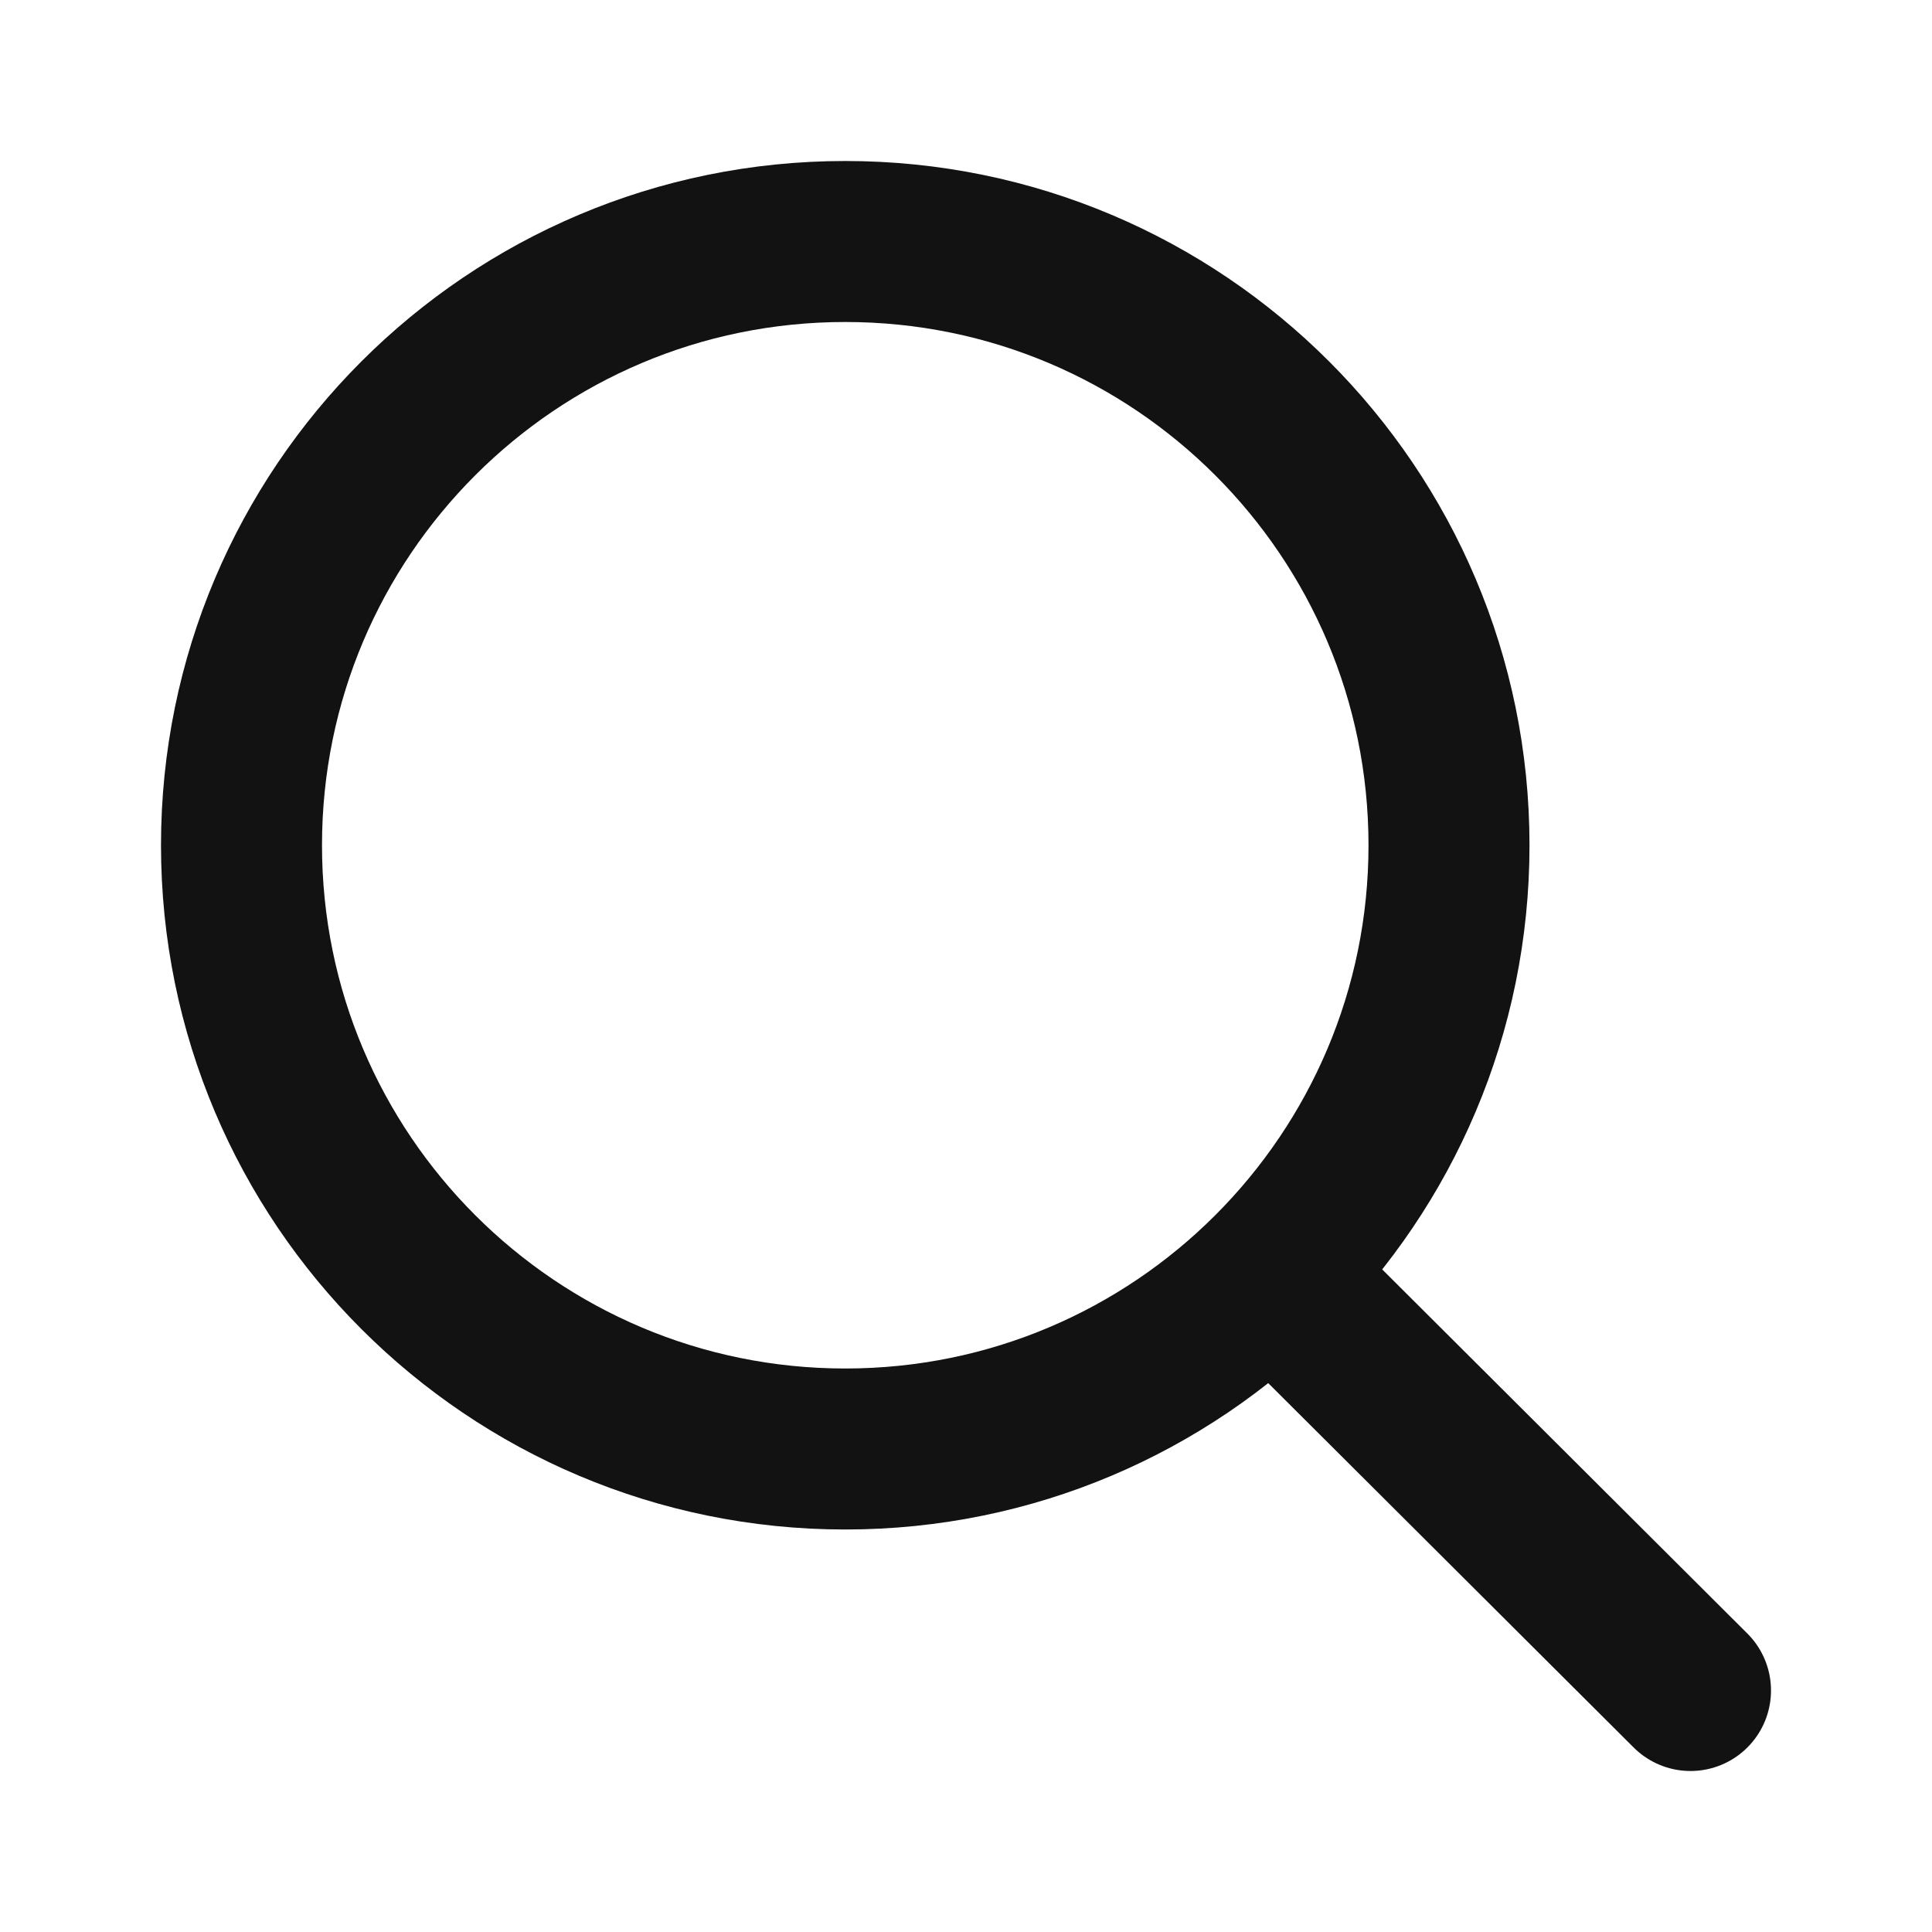
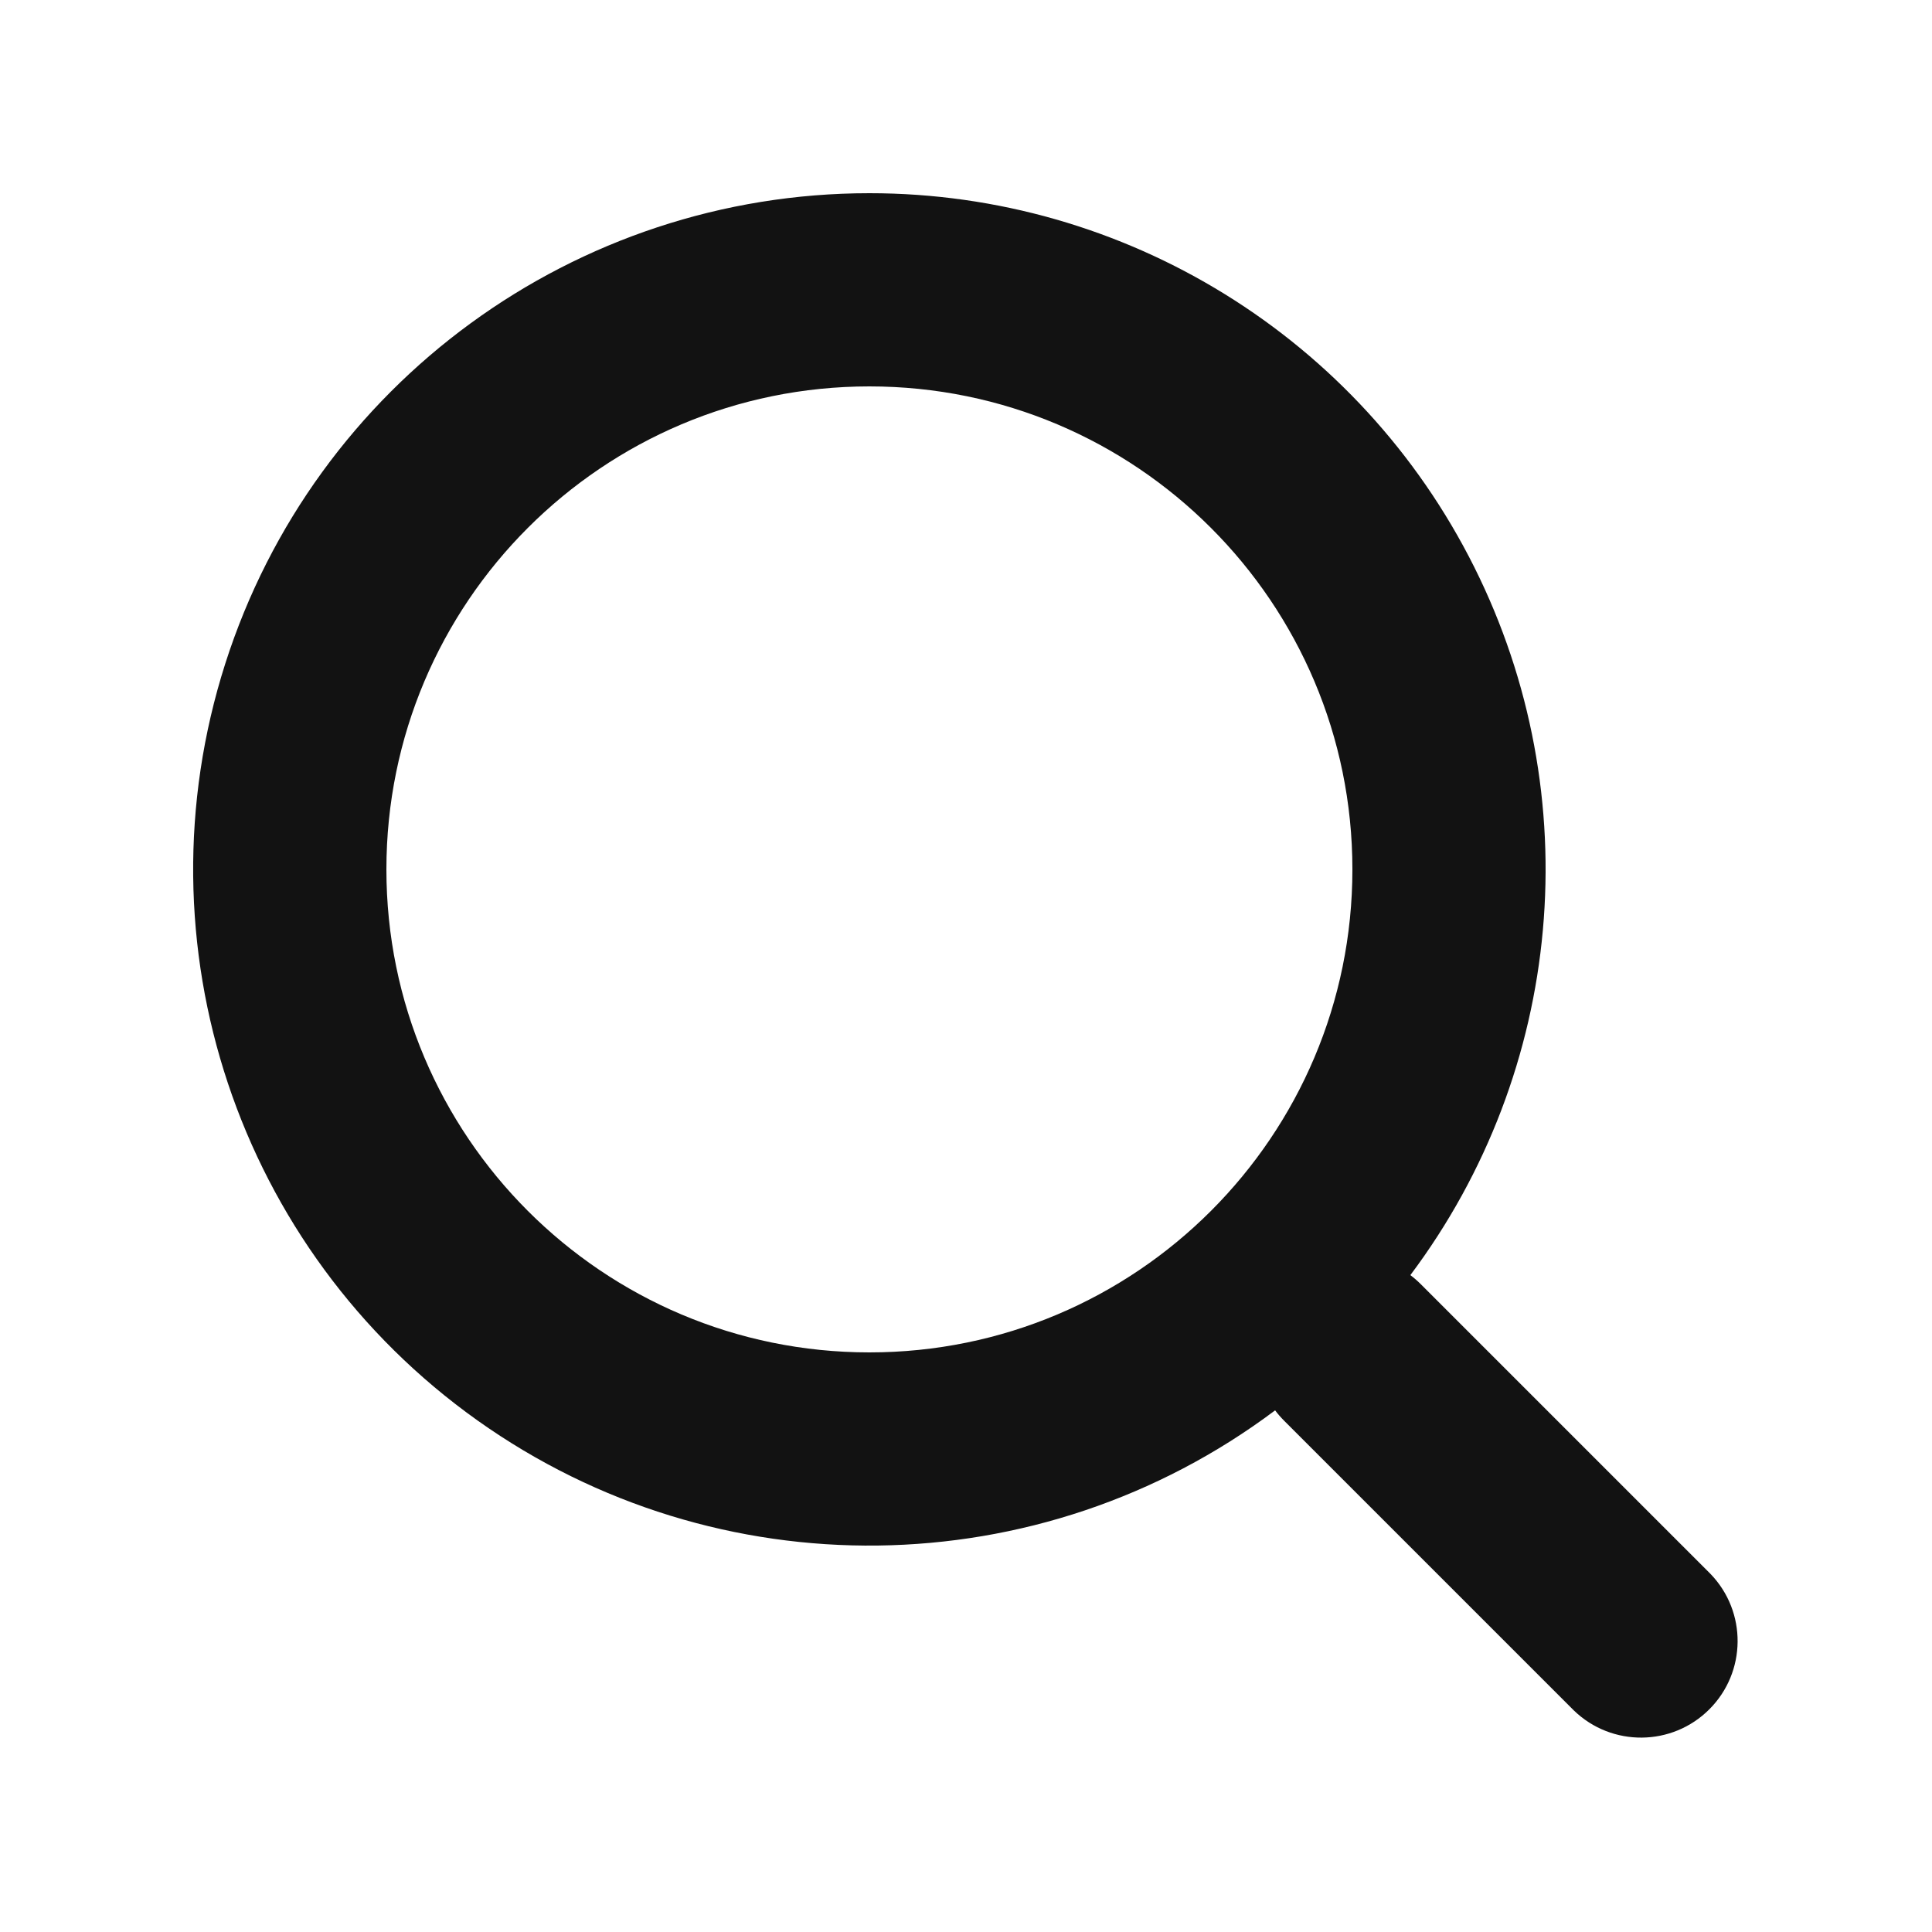
- <svg xmlns="http://www.w3.org/2000/svg" width="800px" height="800px" viewBox="0 0 24 24" fill="none" stroke="#121212">
+ <svg xmlns="http://www.w3.org/2000/svg" width="800px" height="800px" viewBox="0 0 20 20" fill="none">
  <g id="SVGRepo_bgCarrier" stroke-width="0" />
  <g id="SVGRepo_tracerCarrier" stroke-linecap="round" stroke-linejoin="round" />
  <g id="SVGRepo_iconCarrier">
-     <path d="M15.796 15.811L21 21M18 10.5C18 14.642 14.642 18 10.5 18C6.358 18 3 14.642 3 10.5C3 6.358 6.358 3 10.5 3C14.642 3 18 6.358 18 10.5Z" stroke="#121212" stroke-width="2" stroke-linecap="round" stroke-linejoin="round" />
+     <path fill="#121212" fill-rule="evenodd" d="M4 9a5 5 0 1110 0A5 5 0 014 9zm5-7a7 7 0 104.2 12.6.999.999 0 00.093.107l3 3a1 1 0 001.414-1.414l-3-3a.999.999 0 00-.107-.093A7 7 0 009 2z" />
  </g>
</svg>
